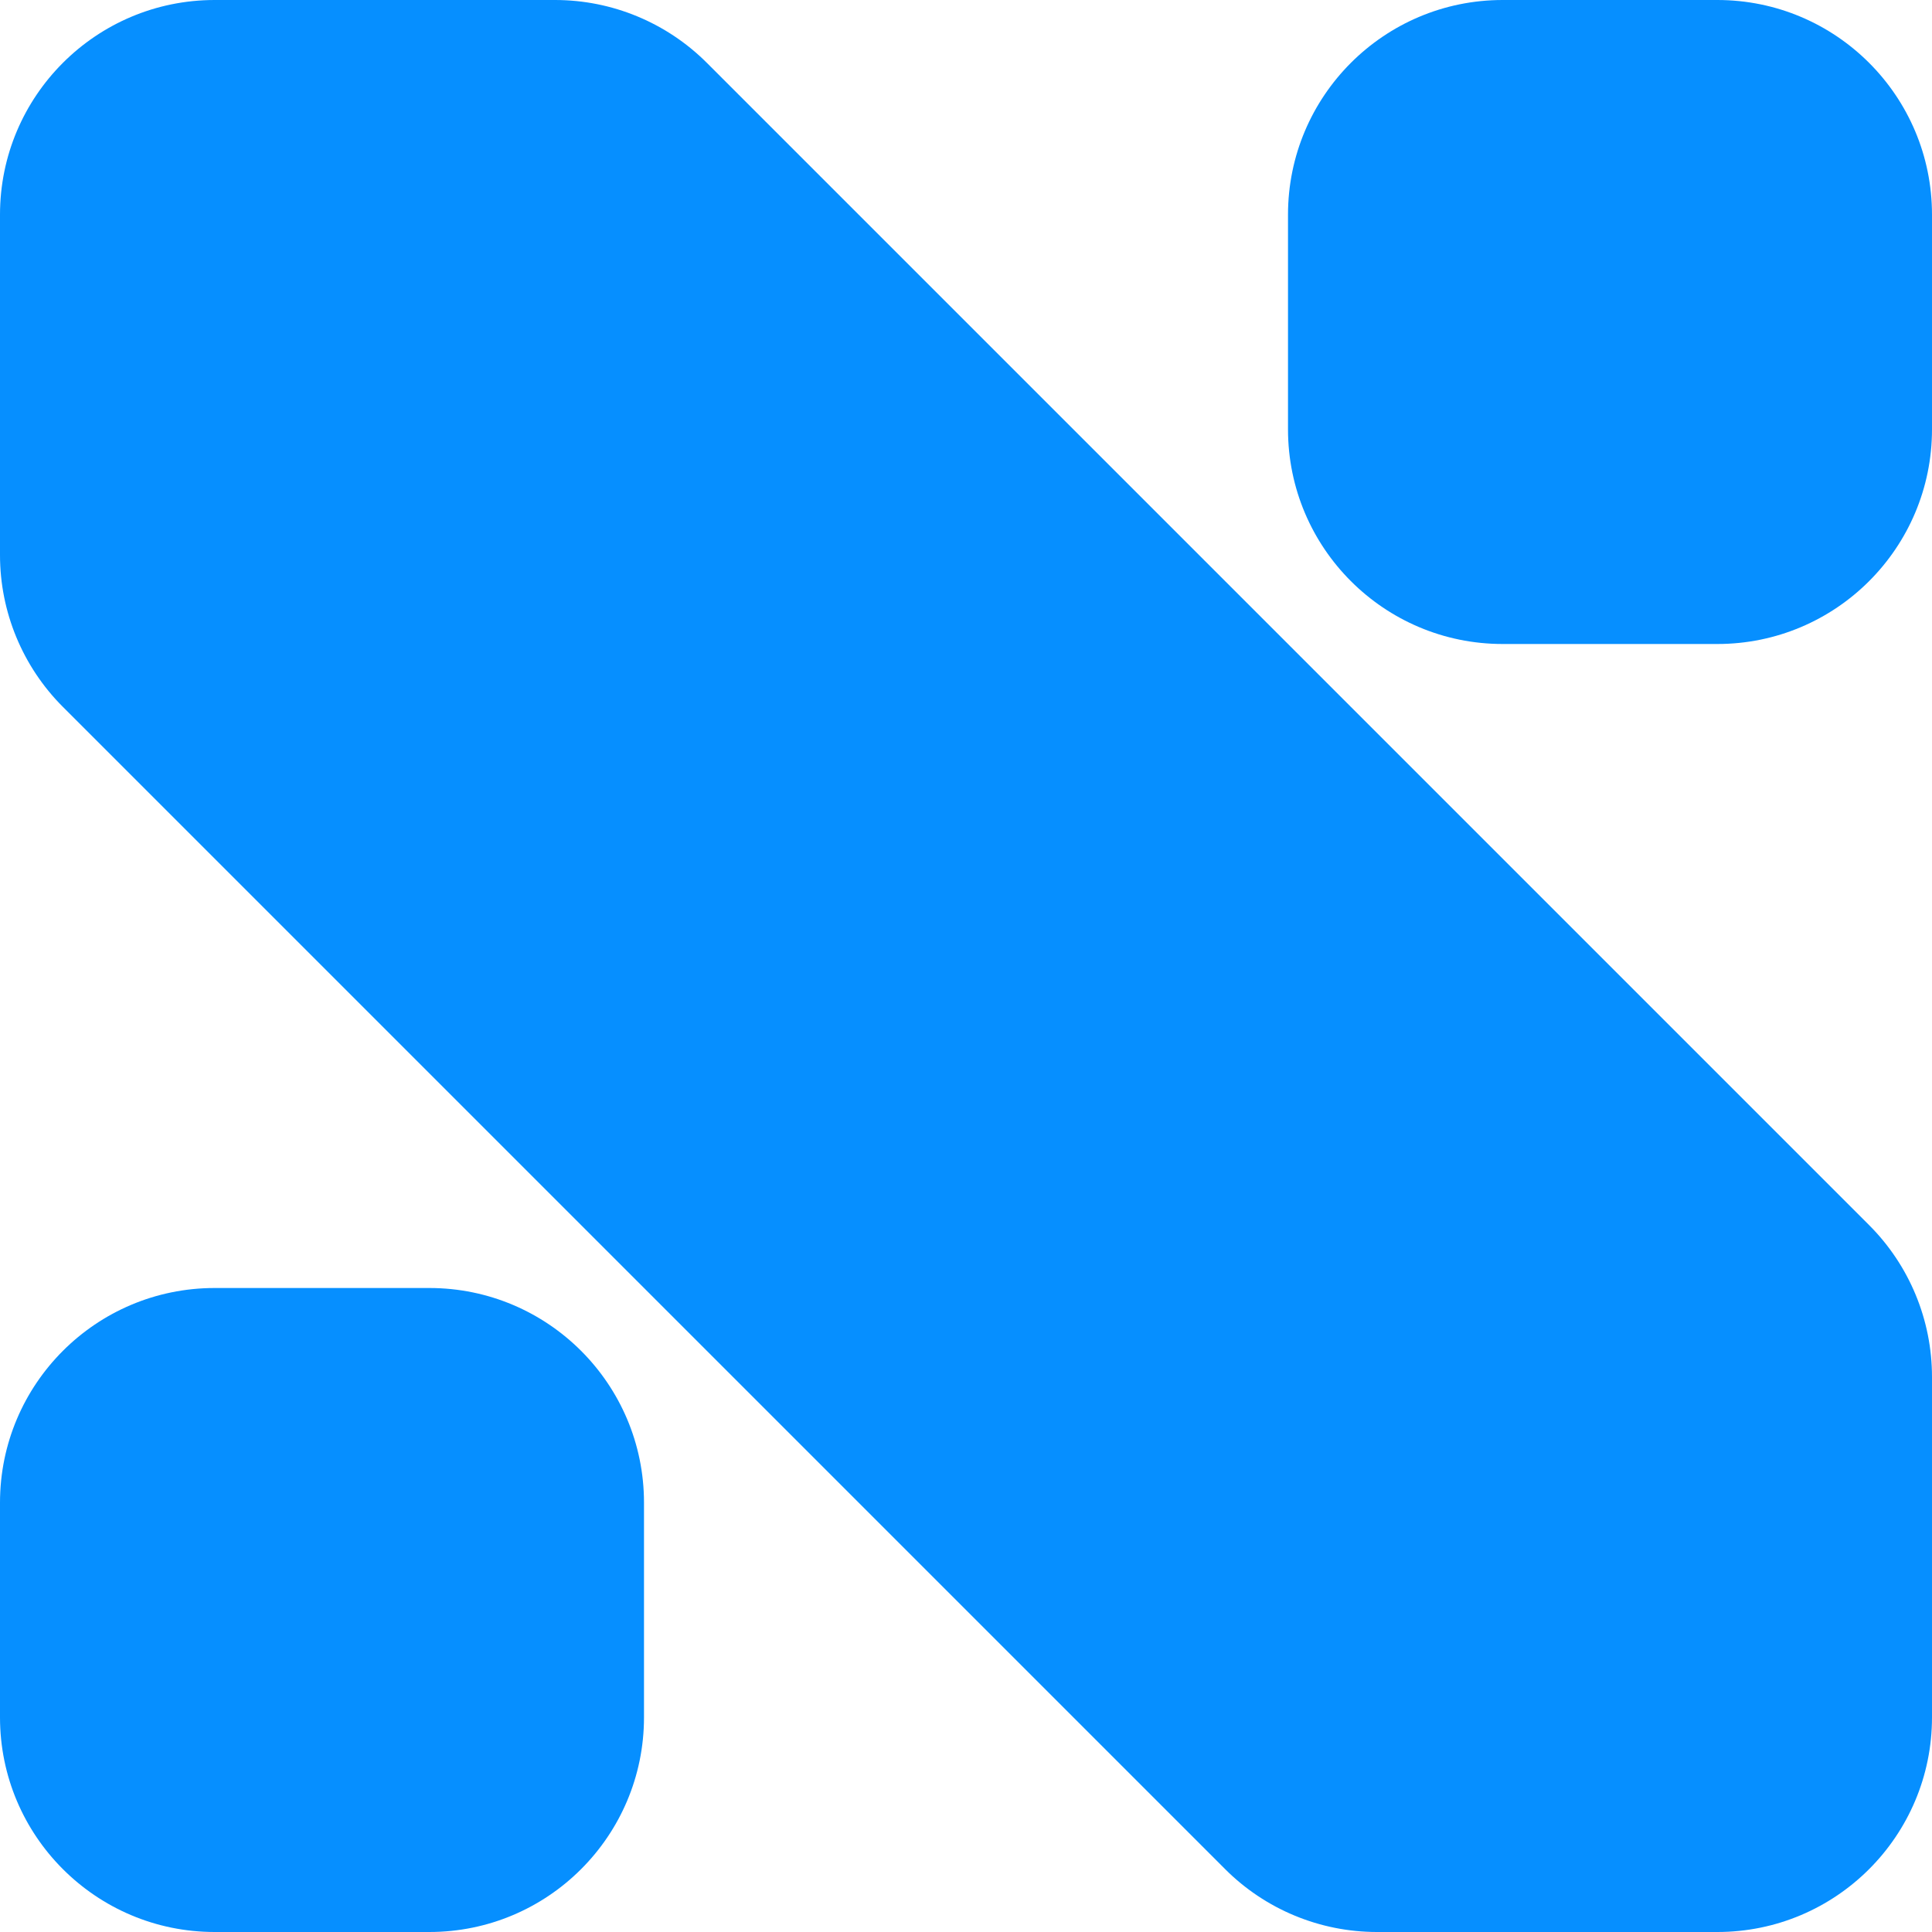
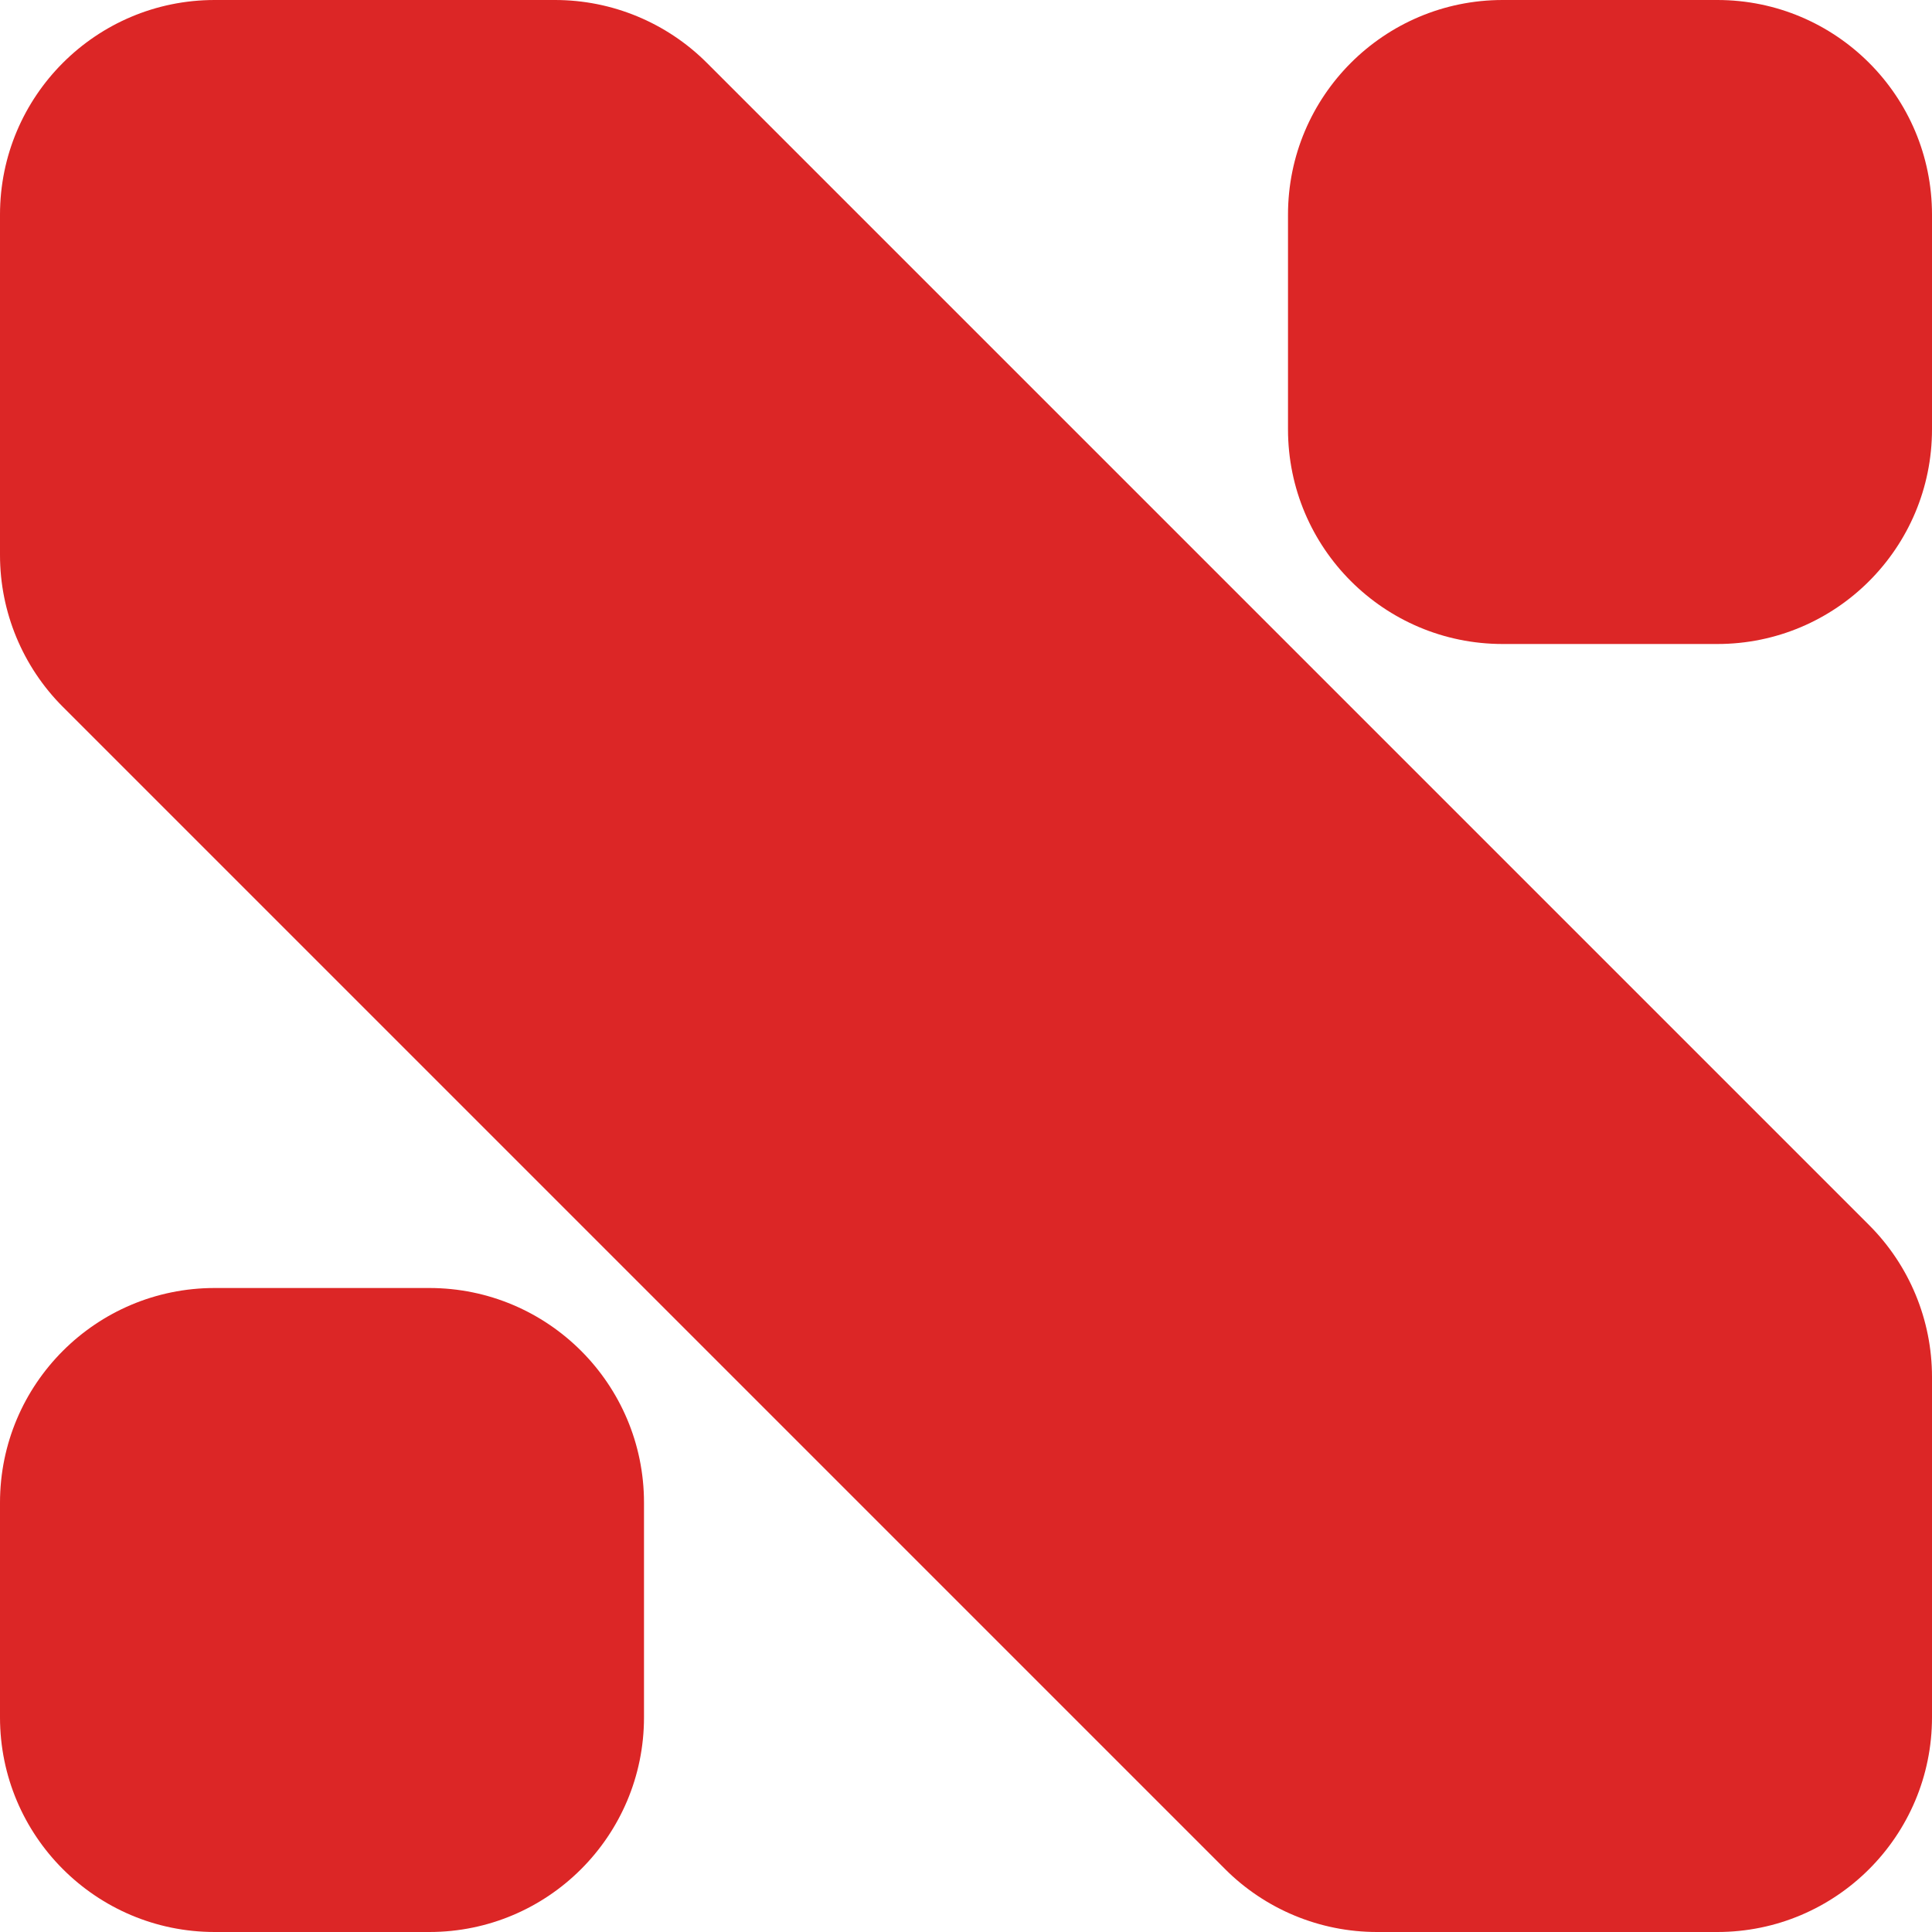
- <svg xmlns="http://www.w3.org/2000/svg" width="900" height="900" viewBox="0 0 900 900" fill="none">
-   <path d="M570.711 870.711L29.289 329.289C10.536 310.536 0 285.1 0 258.579V100C0 44.772 44.772 0 100 0H258.579C285.1 0 310.536 10.536 329.289 29.289L870.711 570.711C889.464 589.464 900 614.9 900 641.421V800C900 855.228 855.228 900 800 900H641.421C614.9 900 589.464 889.464 570.711 870.711Z" fill="#068FFF" />
-   <rect y="600" width="300" height="300" rx="100" fill="#068FFF" />
-   <rect x="600" width="300" height="300" rx="100" fill="#068FFF" />
+ <svg xmlns="http://www.w3.org/2000/svg" width="50" height="50" viewBox="0 0 900 900" fill="none">
+   <path d="M570.711 870.711L29.289 329.289C10.536 310.536 0 285.1 0 258.579V100C0 44.772 44.772 0 100 0H258.579C285.1 0 310.536 10.536 329.289 29.289L870.711 570.711C889.464 589.464 900 614.9 900 641.421V800C900 855.228 855.228 900 800 900H641.421C614.9 900 589.464 889.464 570.711 870.711Z" fill="#dc2626" />
+   <rect y="600" width="300" height="300" rx="100" fill="#dc2626" />
+   <rect x="600" width="300" height="300" rx="100" fill="#dc2626" />
</svg>
